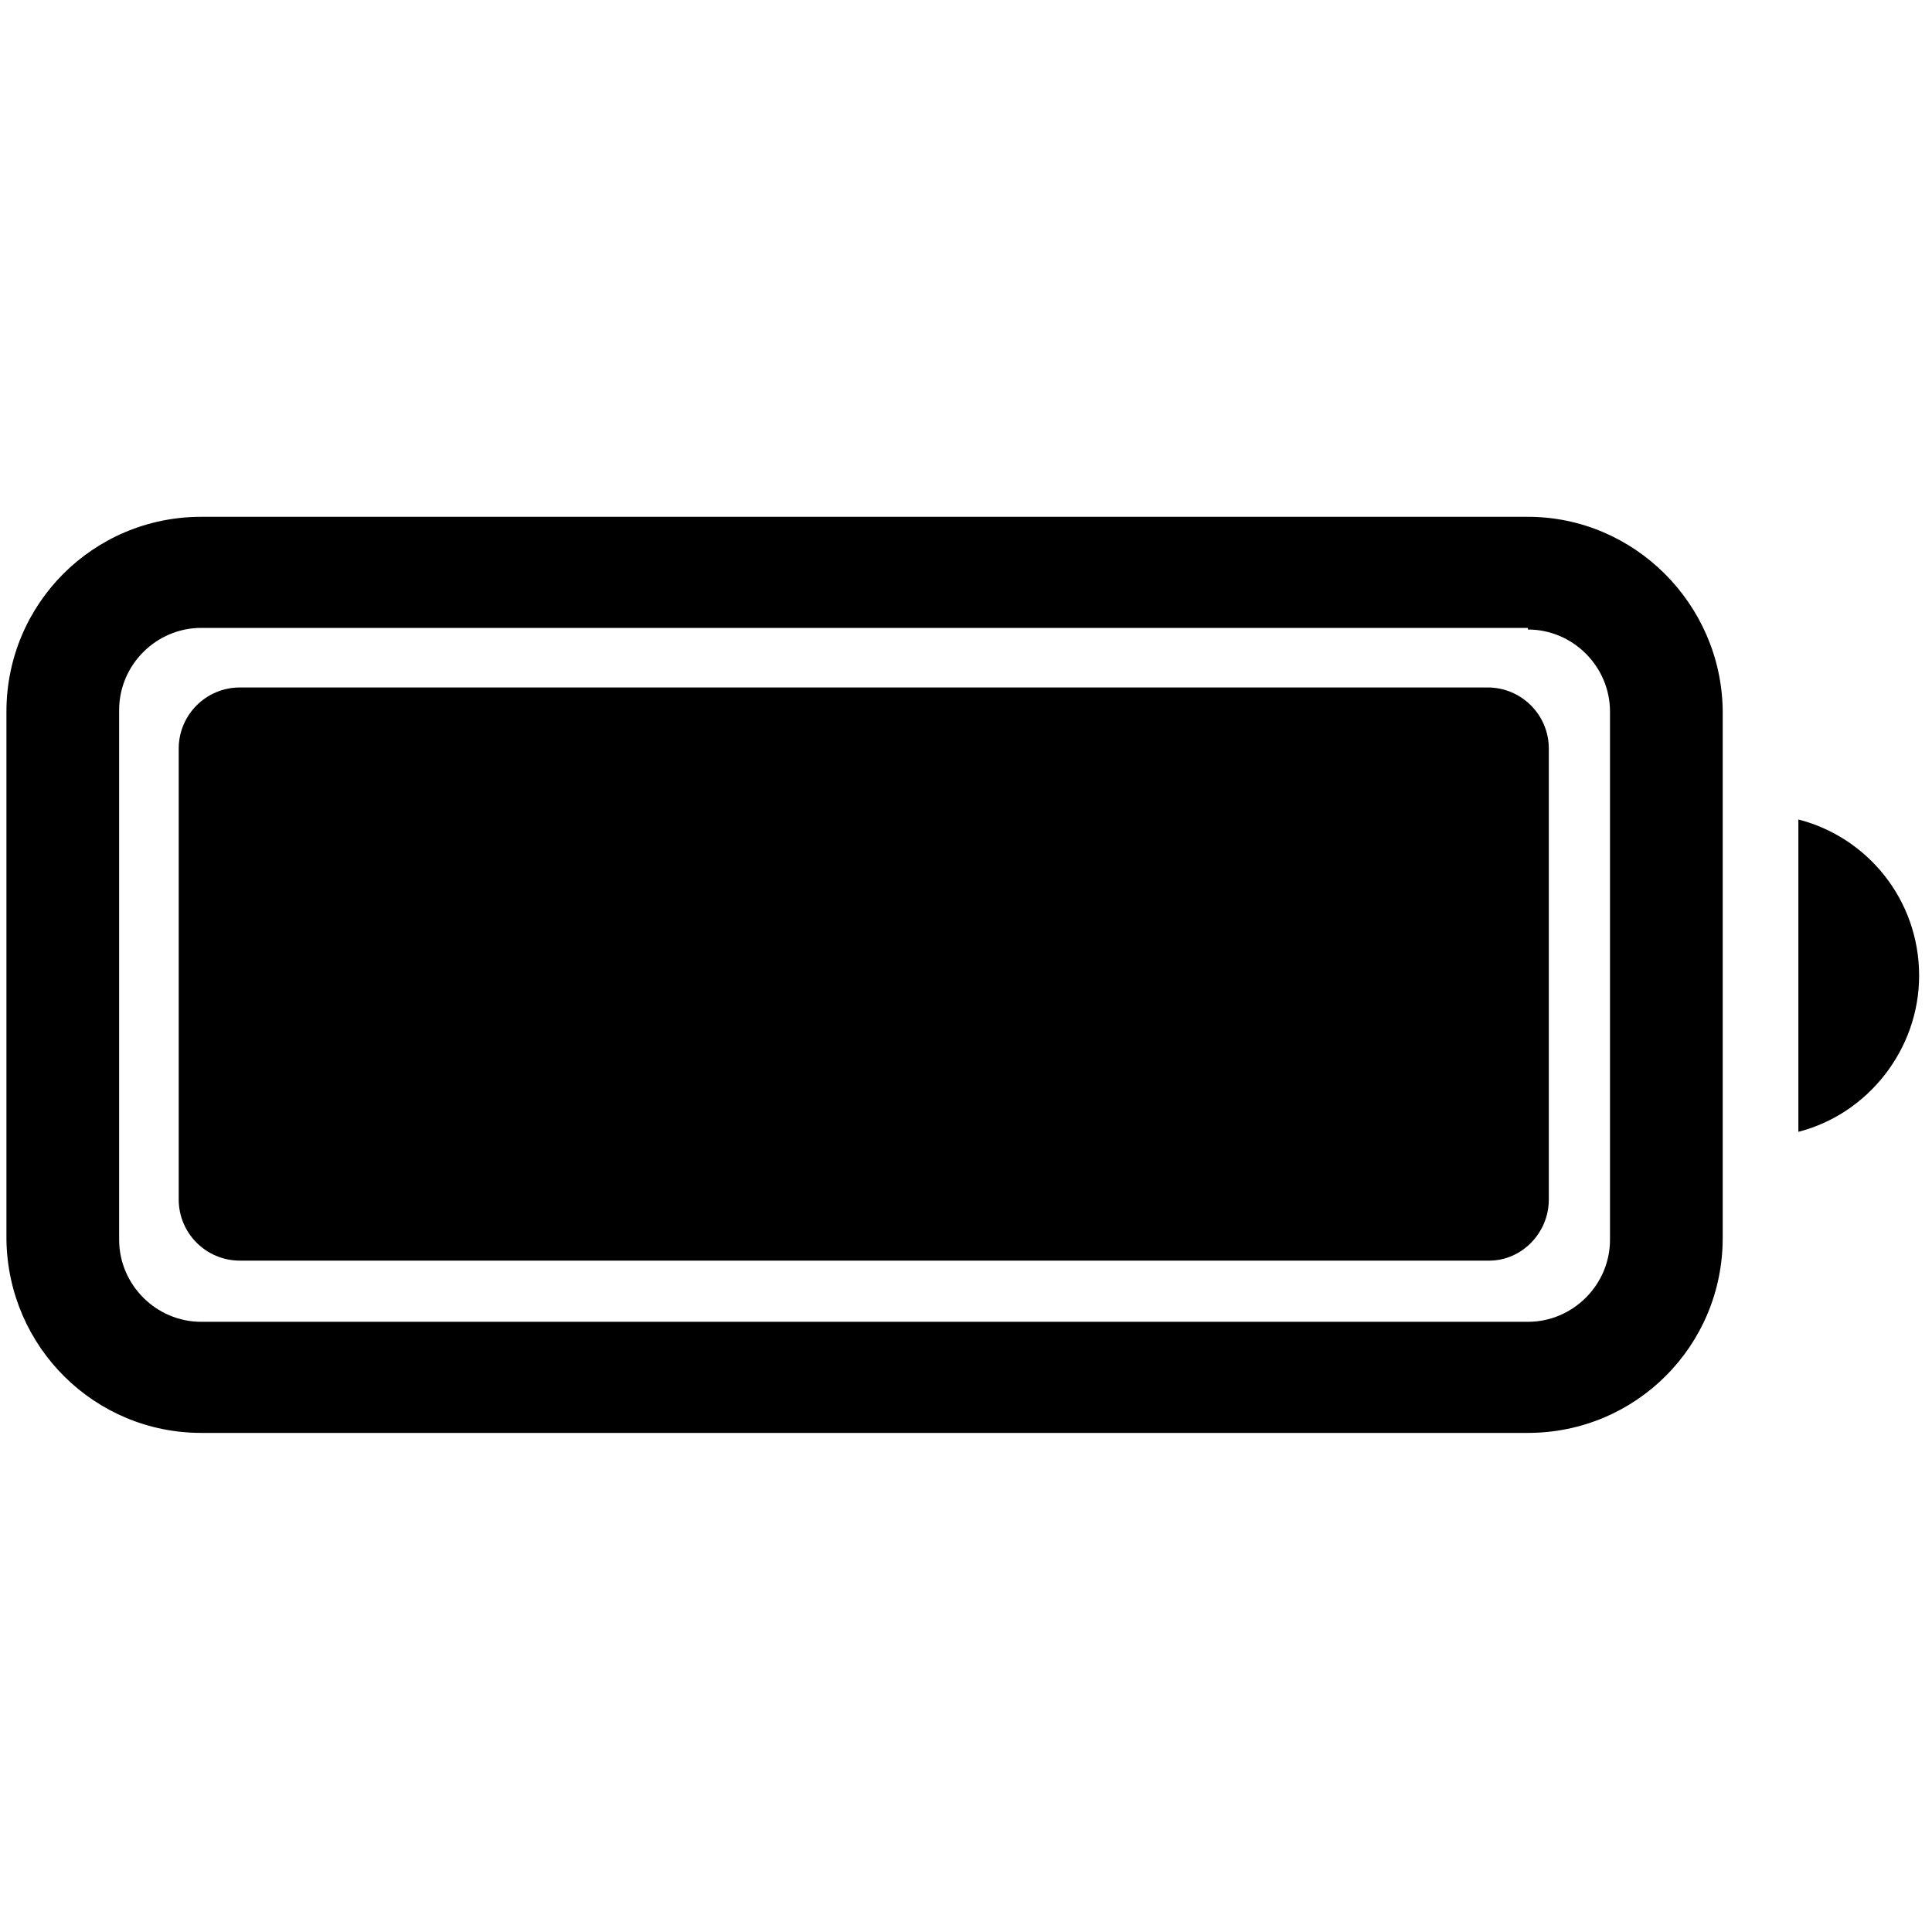
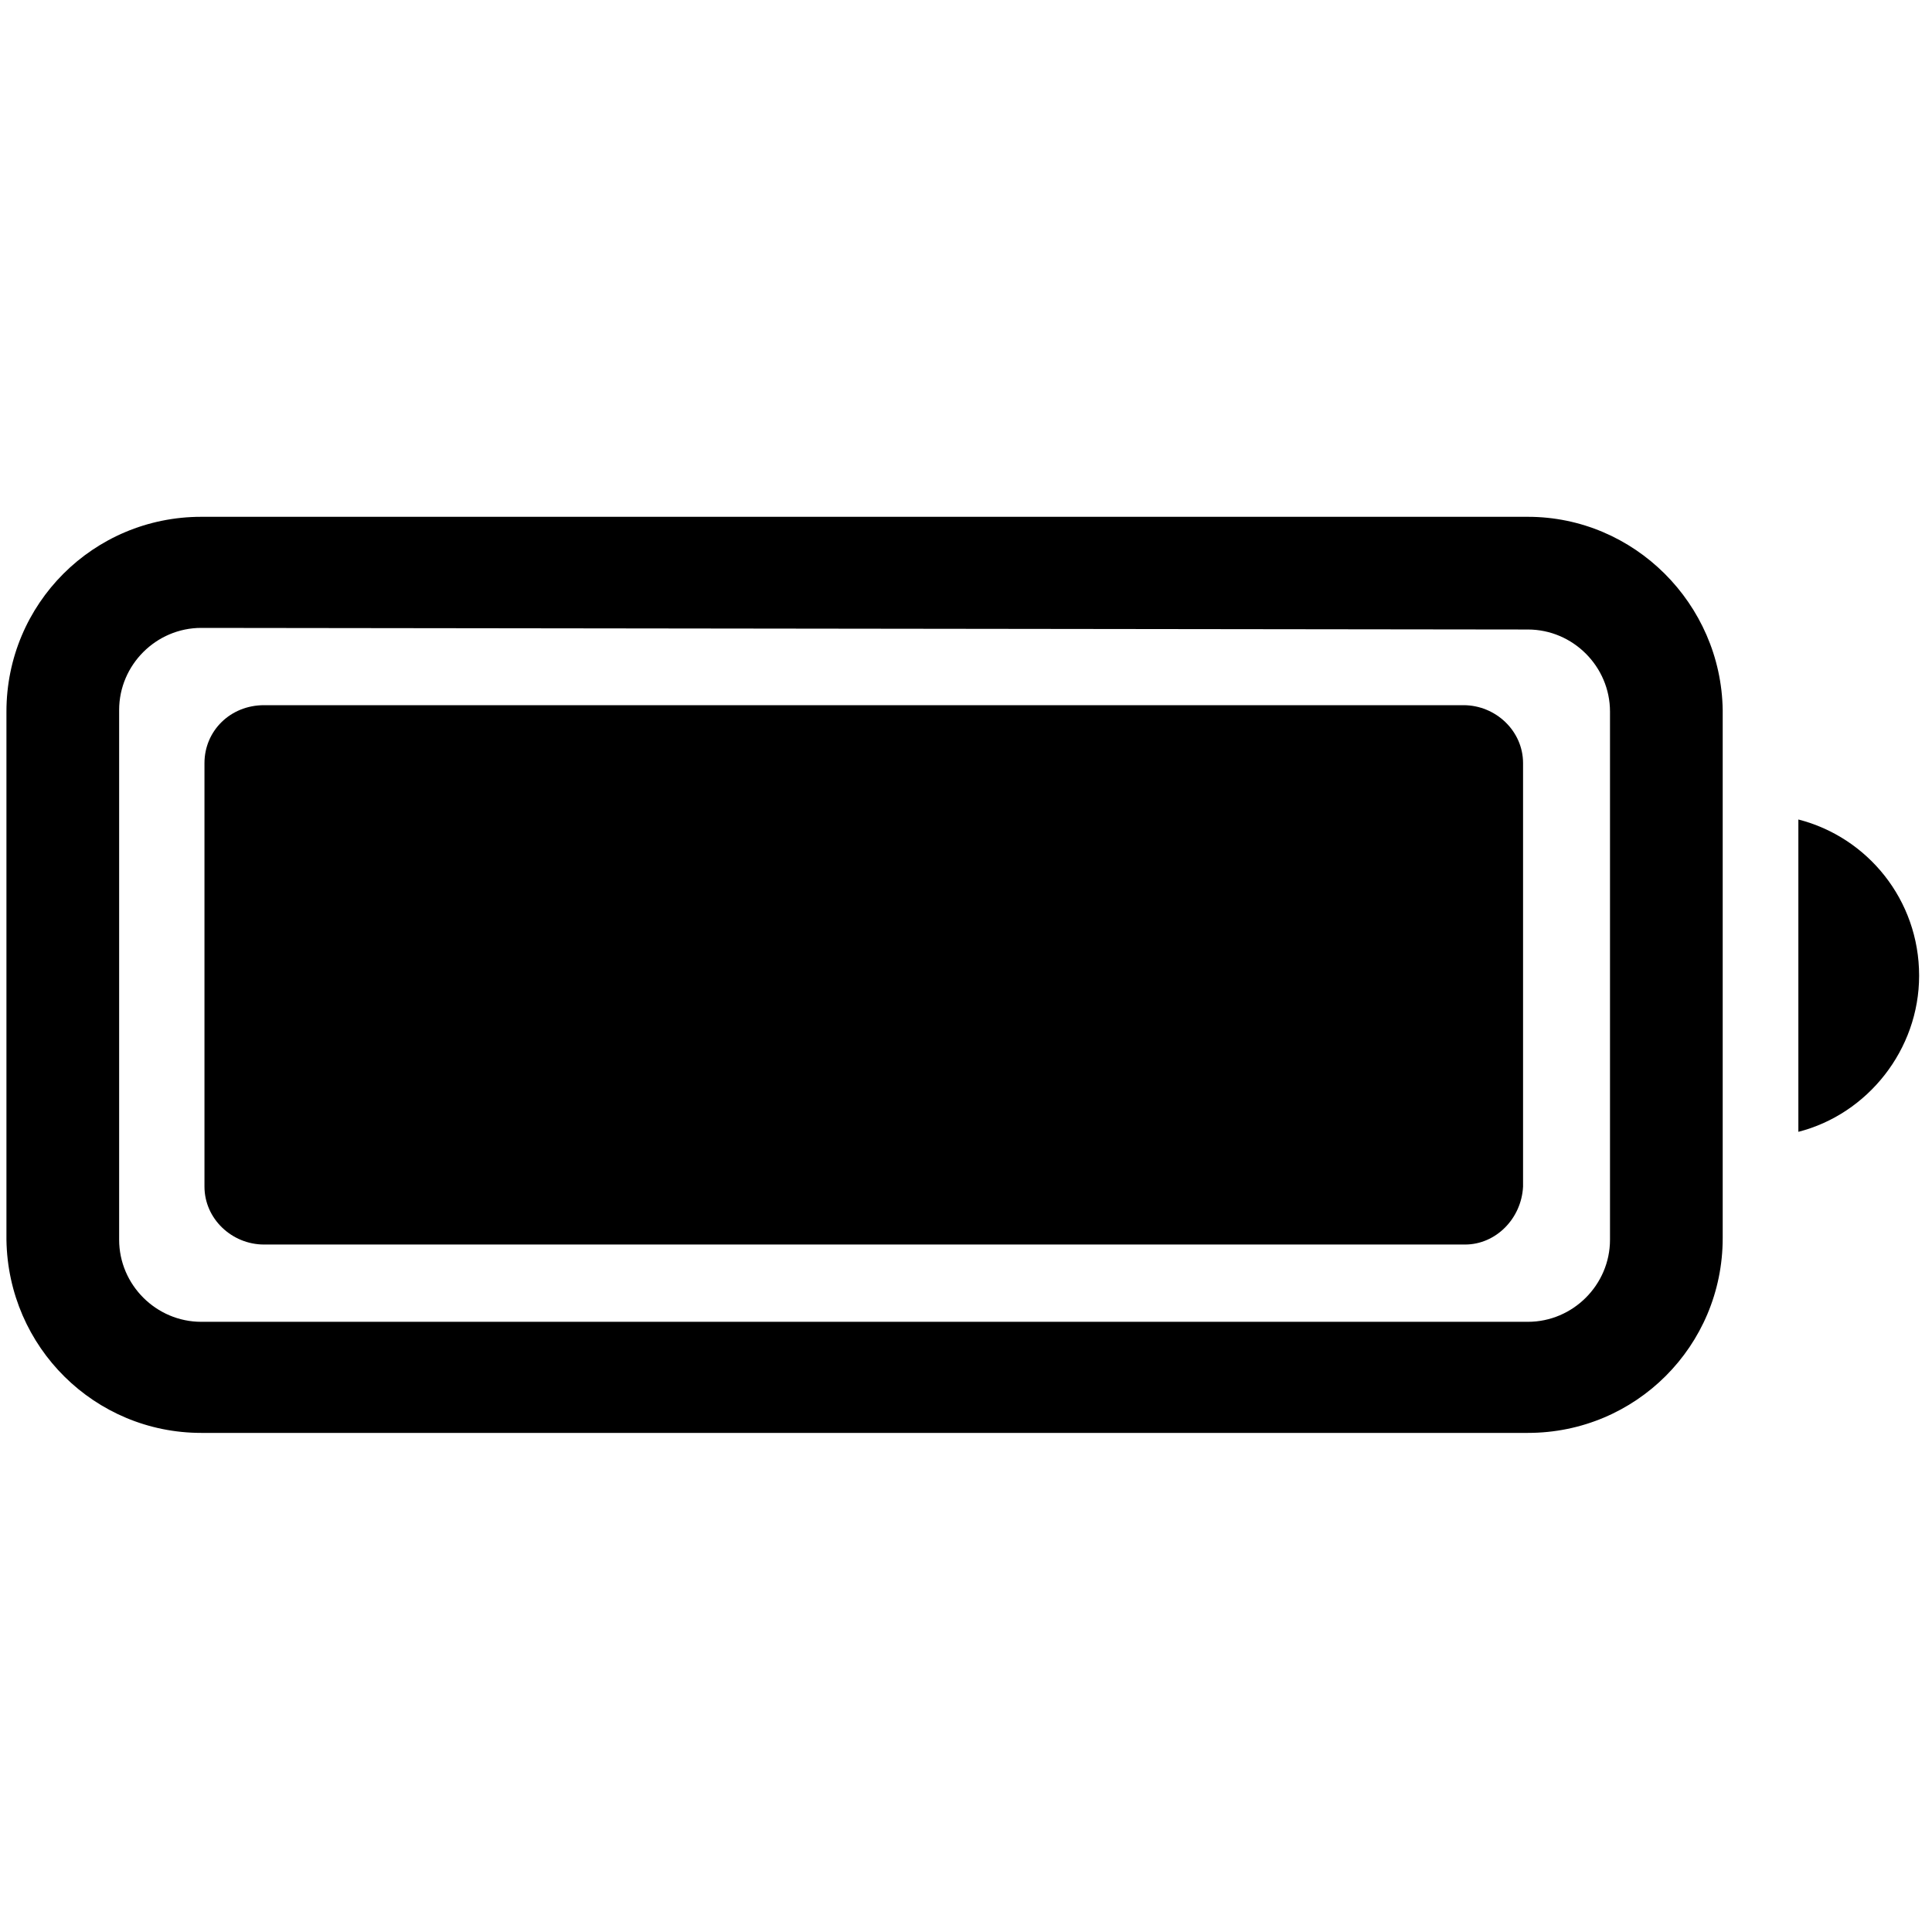
<svg xmlns="http://www.w3.org/2000/svg" version="1.1" id="battery" x="0px" y="0px" viewBox="0 0 120 120" style="enable-background:new 0 0 120 120;" xml:space="preserve">
  <style type="text/css">
	.st0{fill:none;}
</style>
  <rect id="BG" class="st0" width="120" height="120" />
  <g>
-     <path d="M94.9,39.1c2.8,0,5.1,2.3,5.1,5.1V77c0,2.8-2.3,5.1-5.1,5.1H12.5c-2.8,0-5.1-2.3-5.1-5.1V44.1c0-2.8,2.3-5.1,5.1-5.1H94.9    M94.9,32.1H12.5c-6.7,0-12.1,5.4-12.1,12.1V77C0.5,83.7,5.9,89,12.5,89h82.4c6.7,0,12.1-5.4,12.1-12.1V44.1   C106.9,37.5,101.5,32.1,94.9,32.1L94.9,32.1z" />
+     <path d="M94.9,39.1c2.8,0,5.1,2.3,5.1,5.1V77c0,2.8-2.3,5.1-5.1,5.1H12.5c-2.8,0-5.1-2.3-5.1-5.1V44.1c0-2.8,2.3-5.1,5.1-5.1   L94.9,39.1 M94.9,32.1H12.5c-6.7,0-12.1,5.4-12.1,12.1V77c0.1,6.7,5.5,12,12.1,12h82.4c6.7,0,12.1-5.4,12.1-12.1V44.1   C106.9,37.5,101.5,32.1,94.9,32.1L94.9,32.1z" />
    <g>
-       <path d="M92.5,78.3H14.9c-2.1,0-3.8-1.7-3.8-3.8v-28c0-2.1,1.7-3.8,3.8-3.8h77.5c2.1,0,3.8,1.7,3.8,3.8v28    C96.2,76.6,94.5,78.3,92.5,78.3z" />
+       <path d="M91,77.3H16.4c-2,0-3.7-1.6-3.7-3.6V47.4c0-2,1.6-3.6,3.7-3.6h74.5c2,0,3.7,1.6,3.7,3.6v26.3C94.5,75.7,92.9,77.3,91,77.3    z" />
    </g>
    <path d="M119.2,60.6c0-4.7-3.2-8.6-7.5-9.7v19.4C116,69.2,119.2,65.2,119.2,60.6z" />
  </g>
</svg>
